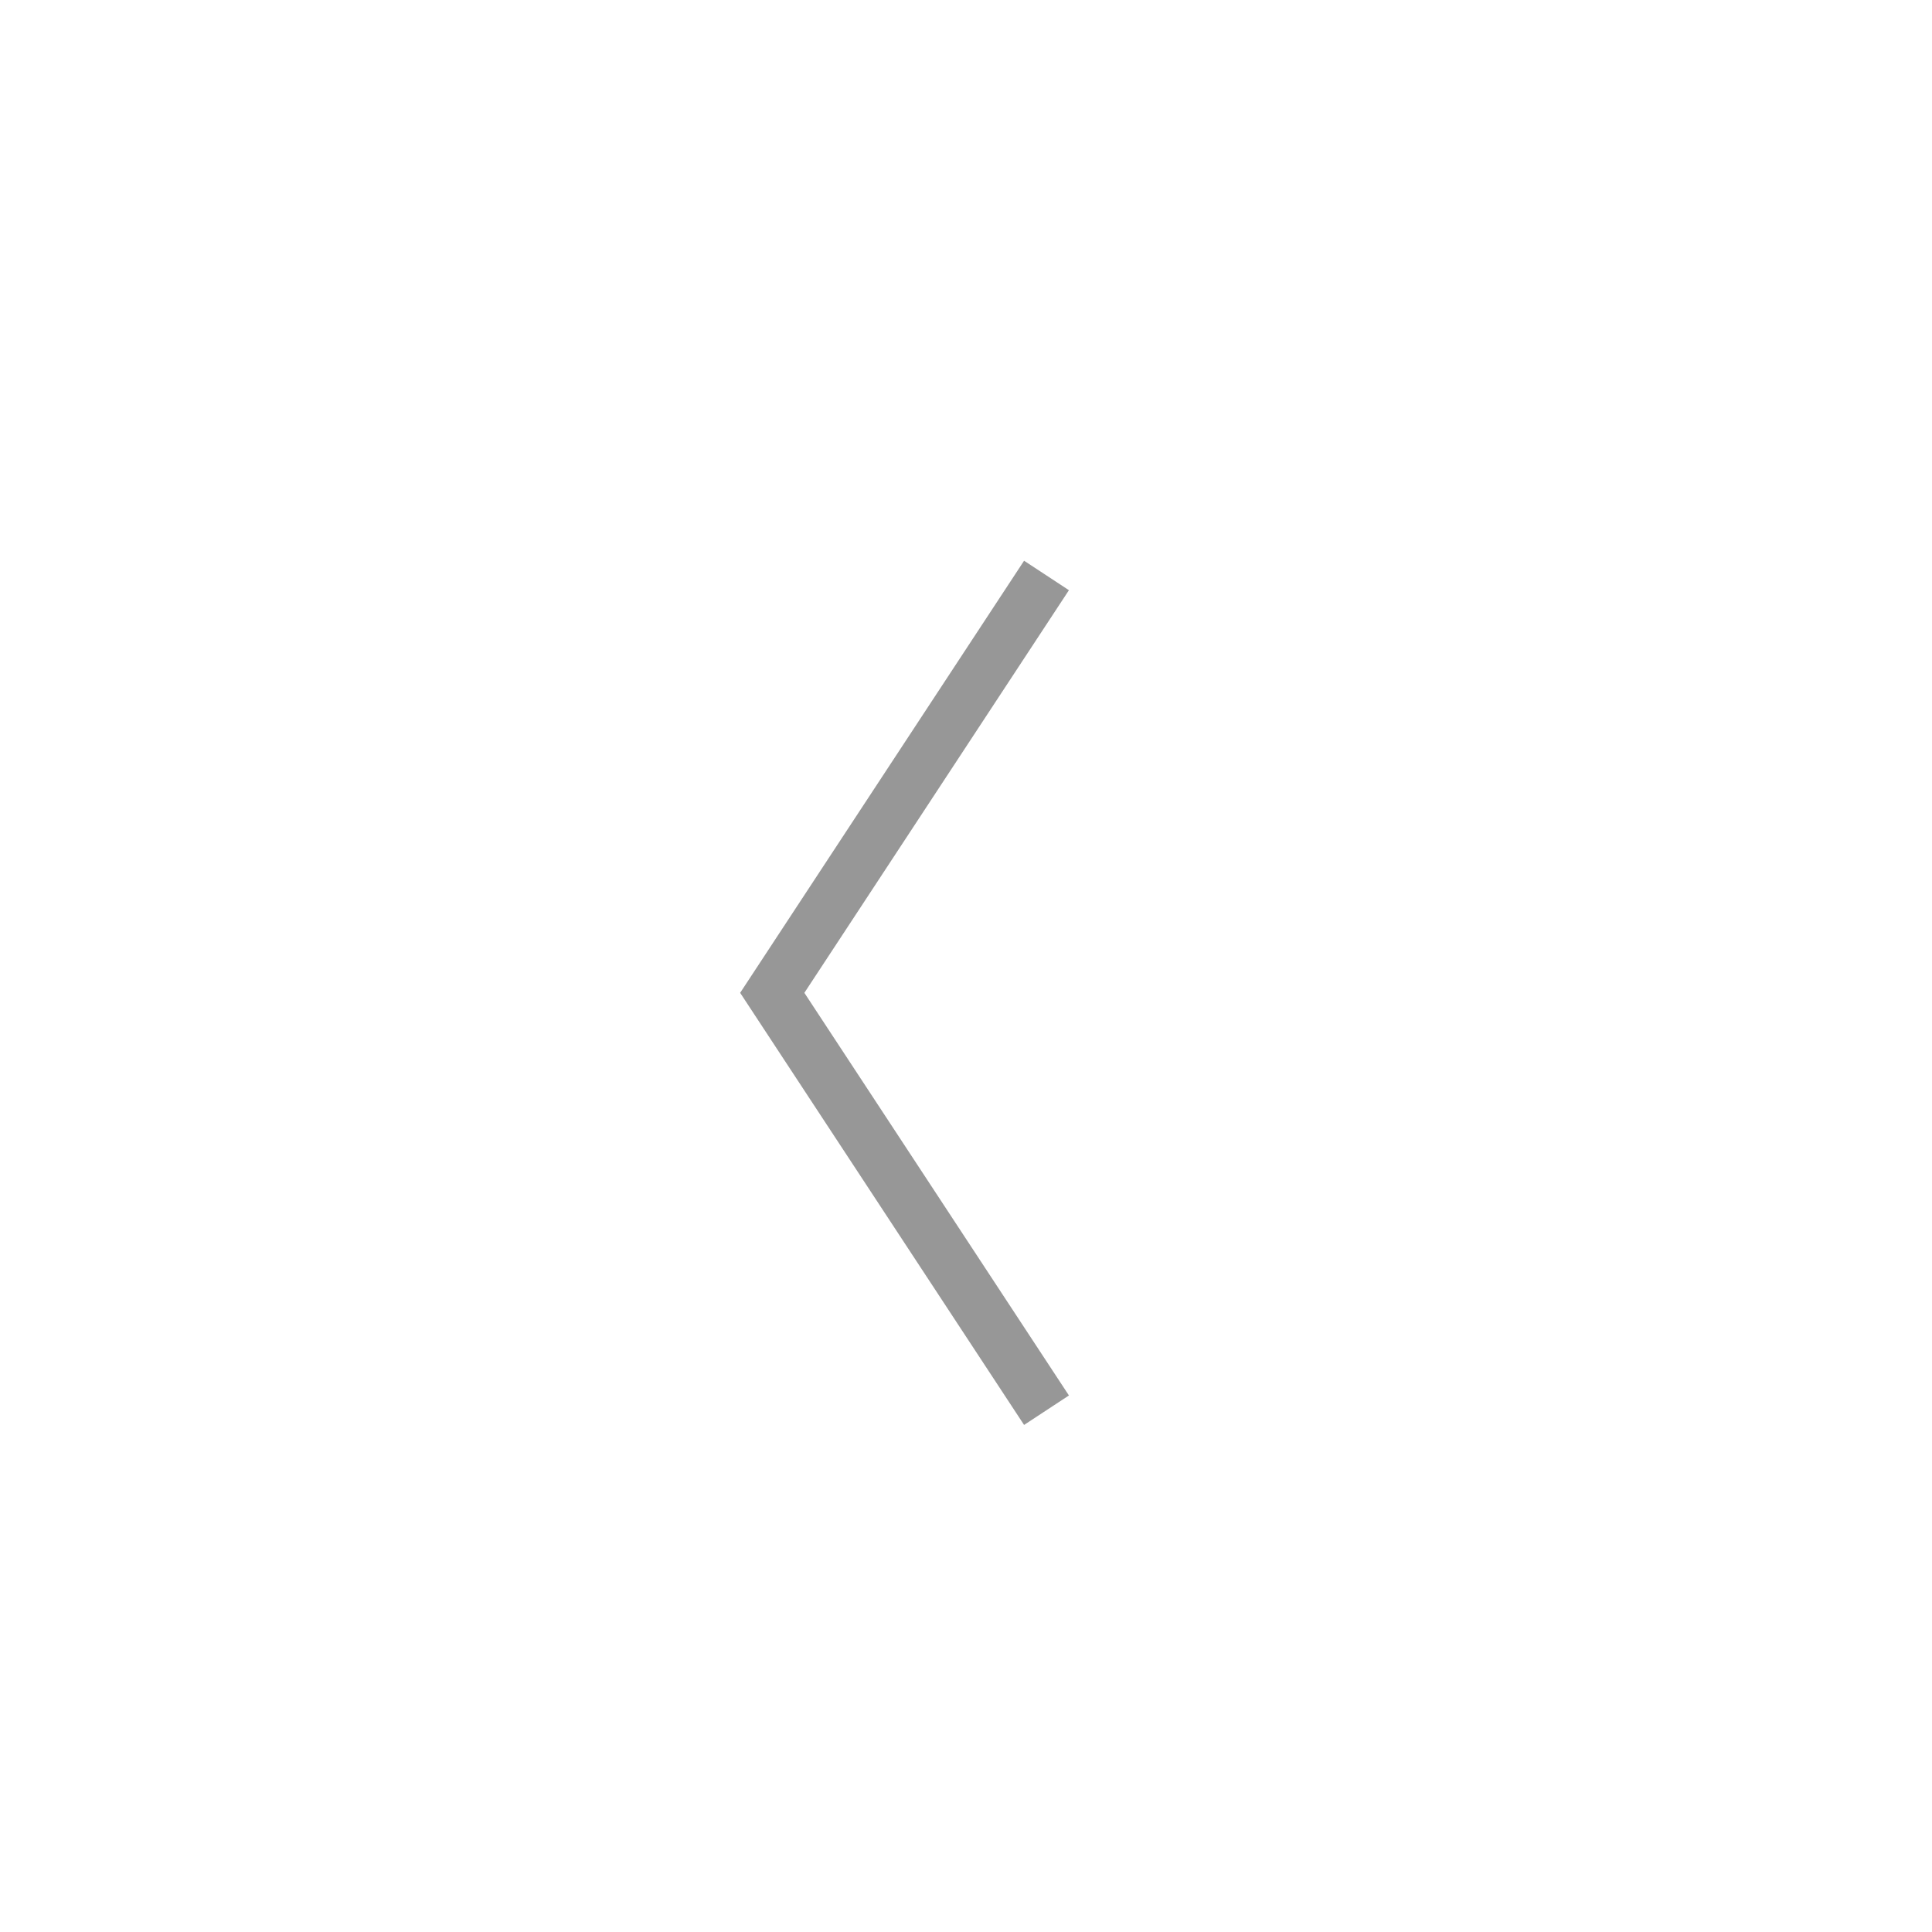
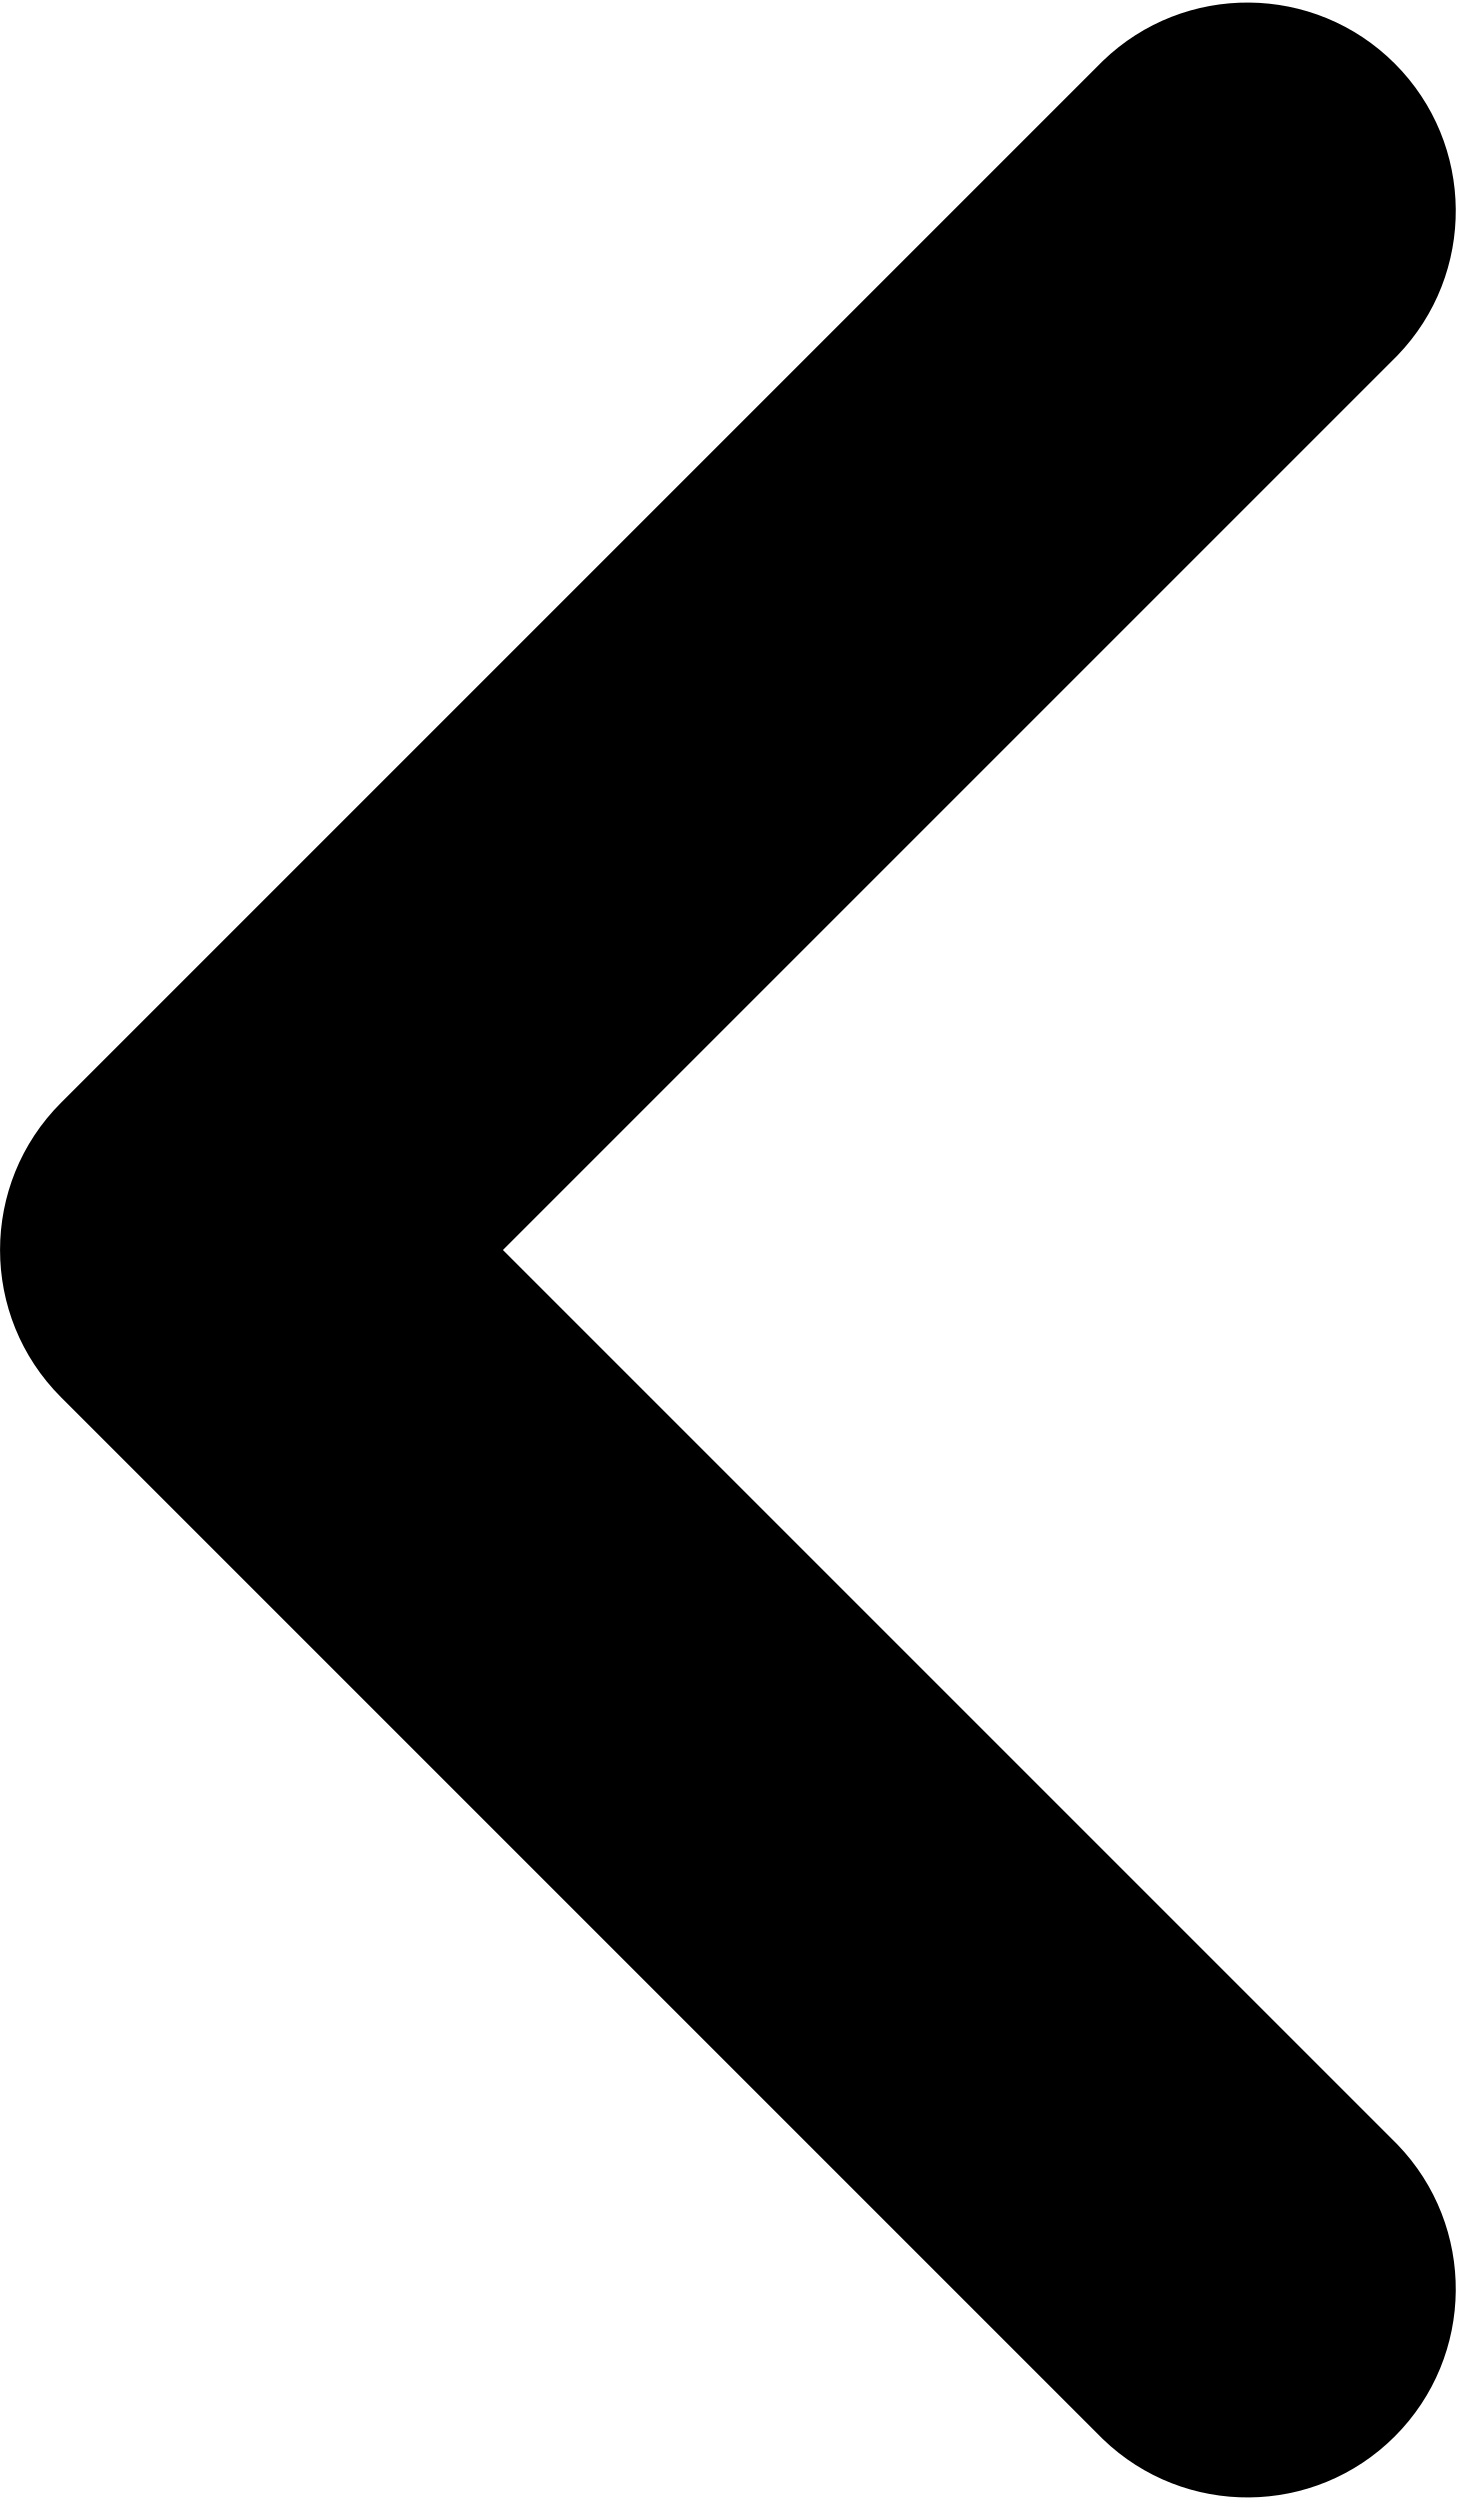
- <svg xmlns="http://www.w3.org/2000/svg" width="36px" height="36px" viewBox="0 0 36 36" version="1.1">
-   <defs />
-   <g id="Page-1" stroke="none" stroke-width="1" fill="none" fill-rule="evenodd">
-     <g id="arrow-left" transform="translate(18, 18) scale(-1, 1) translate(-18, -18) ">
-       <path d="M0,0 L36,0 L36,36 L0,36 L0,0 Z" id="Shape" />
-       <path d="M16.5,10.723 L21.61,18.5 L16.5,26.277" id="Shape" stroke="#979797" />
-     </g>
-   </g>
+ <svg xmlns="http://www.w3.org/2000/svg" width="14" height="24" viewBox="0 0 14 24">
+   <path fill="#000" fill-rule="nonzero" d="M13.414 20.586a2 2 0 0 1-2.828 2.828l-10-10a2 2 0 0 1 0-2.828l10-10a2 2 0 0 1 2.828 2.828L4.828 12l8.586 8.586z" />
</svg>
